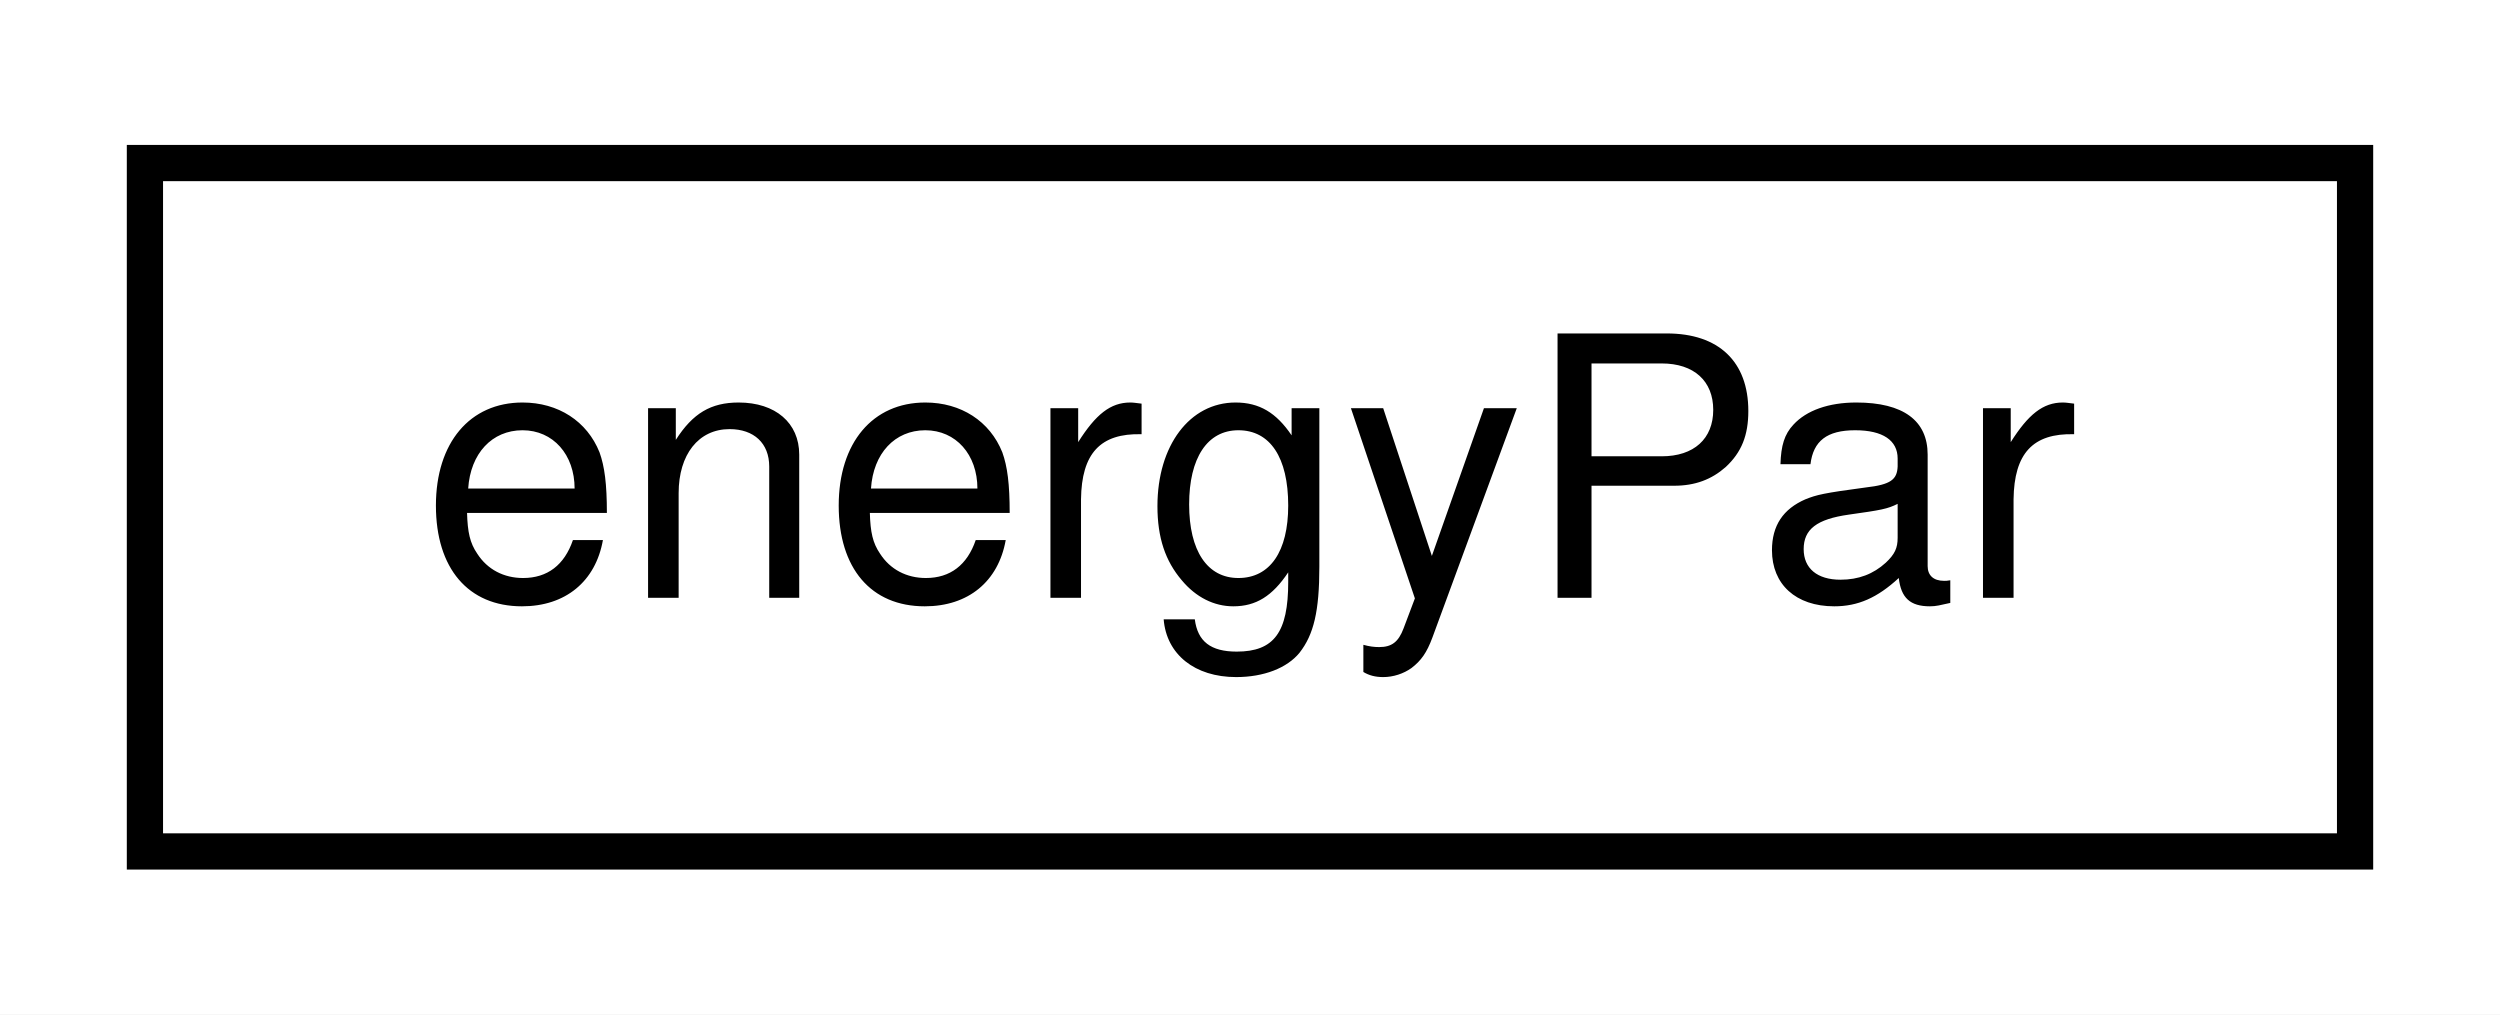
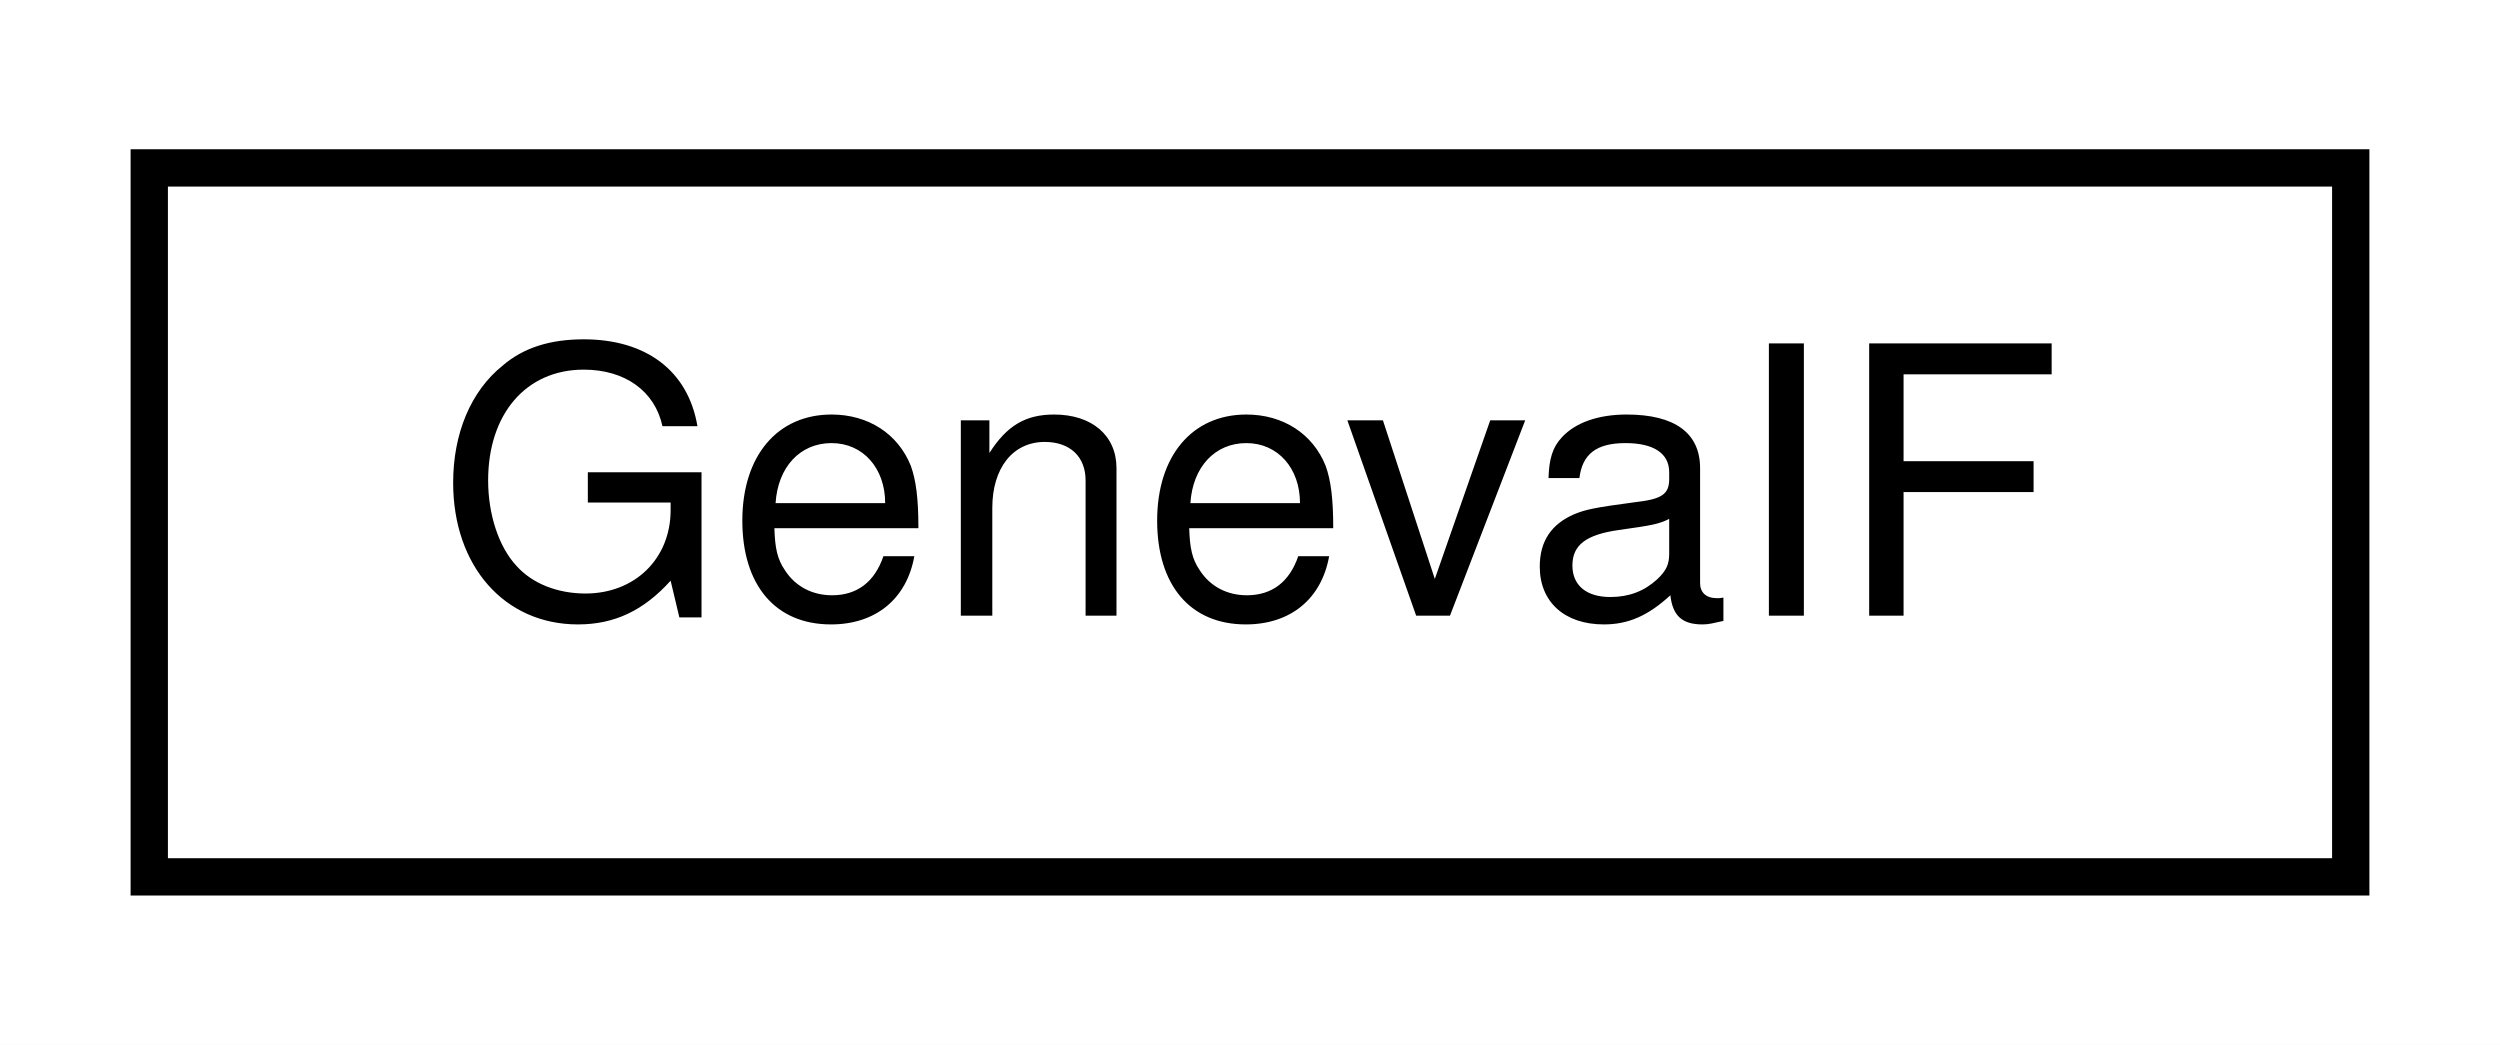
- <svg xmlns="http://www.w3.org/2000/svg" xmlns:xlink="http://www.w3.org/1999/xlink" width="69pt" height="28pt" viewBox="0.00 0.00 69.00 28.00">
+ <svg xmlns="http://www.w3.org/2000/svg" xmlns:xlink="http://www.w3.org/1999/xlink" width="67pt" height="28pt" viewBox="0.00 0.00 67.00 28.00">
  <g id="graph0" class="graph" transform="scale(1 1) rotate(0) translate(4 24)">
-     <polygon fill="white" stroke="none" points="-4,4 -4,-24 65,-24 65,4 -4,4" />
+     <polygon fill="white" stroke="none" points="-4,4 -4,-24 63,-24 63,4 -4,4" />
    <g id="node1" class="node">
      <g id="a_node1">
-         <a xlink:href="structenergyPar.html" target="_top" xlink:title="energyPar">
-           <polygon fill="white" stroke="black" points="0,-0.5 0,-19.5 61,-19.5 61,-0.5 0,-0.5" />
-           <text text-anchor="middle" x="30.5" y="-7.5" font-family="Helvetica,sans-Serif" font-size="10.00">energyPar</text>
+         <a xlink:href="classGenevaIF.html" target="_top" xlink:title="Wrapper of the Geneva Optimizer library. ">
+           <polygon fill="white" stroke="black" points="0,-0.5 0,-19.5 59,-19.5 59,-0.5 0,-0.5" />
+           <text text-anchor="middle" x="29.5" y="-7.5" font-family="Helvetica,sans-Serif" font-size="10.00">GenevaIF</text>
        </a>
      </g>
    </g>
  </g>
</svg>
